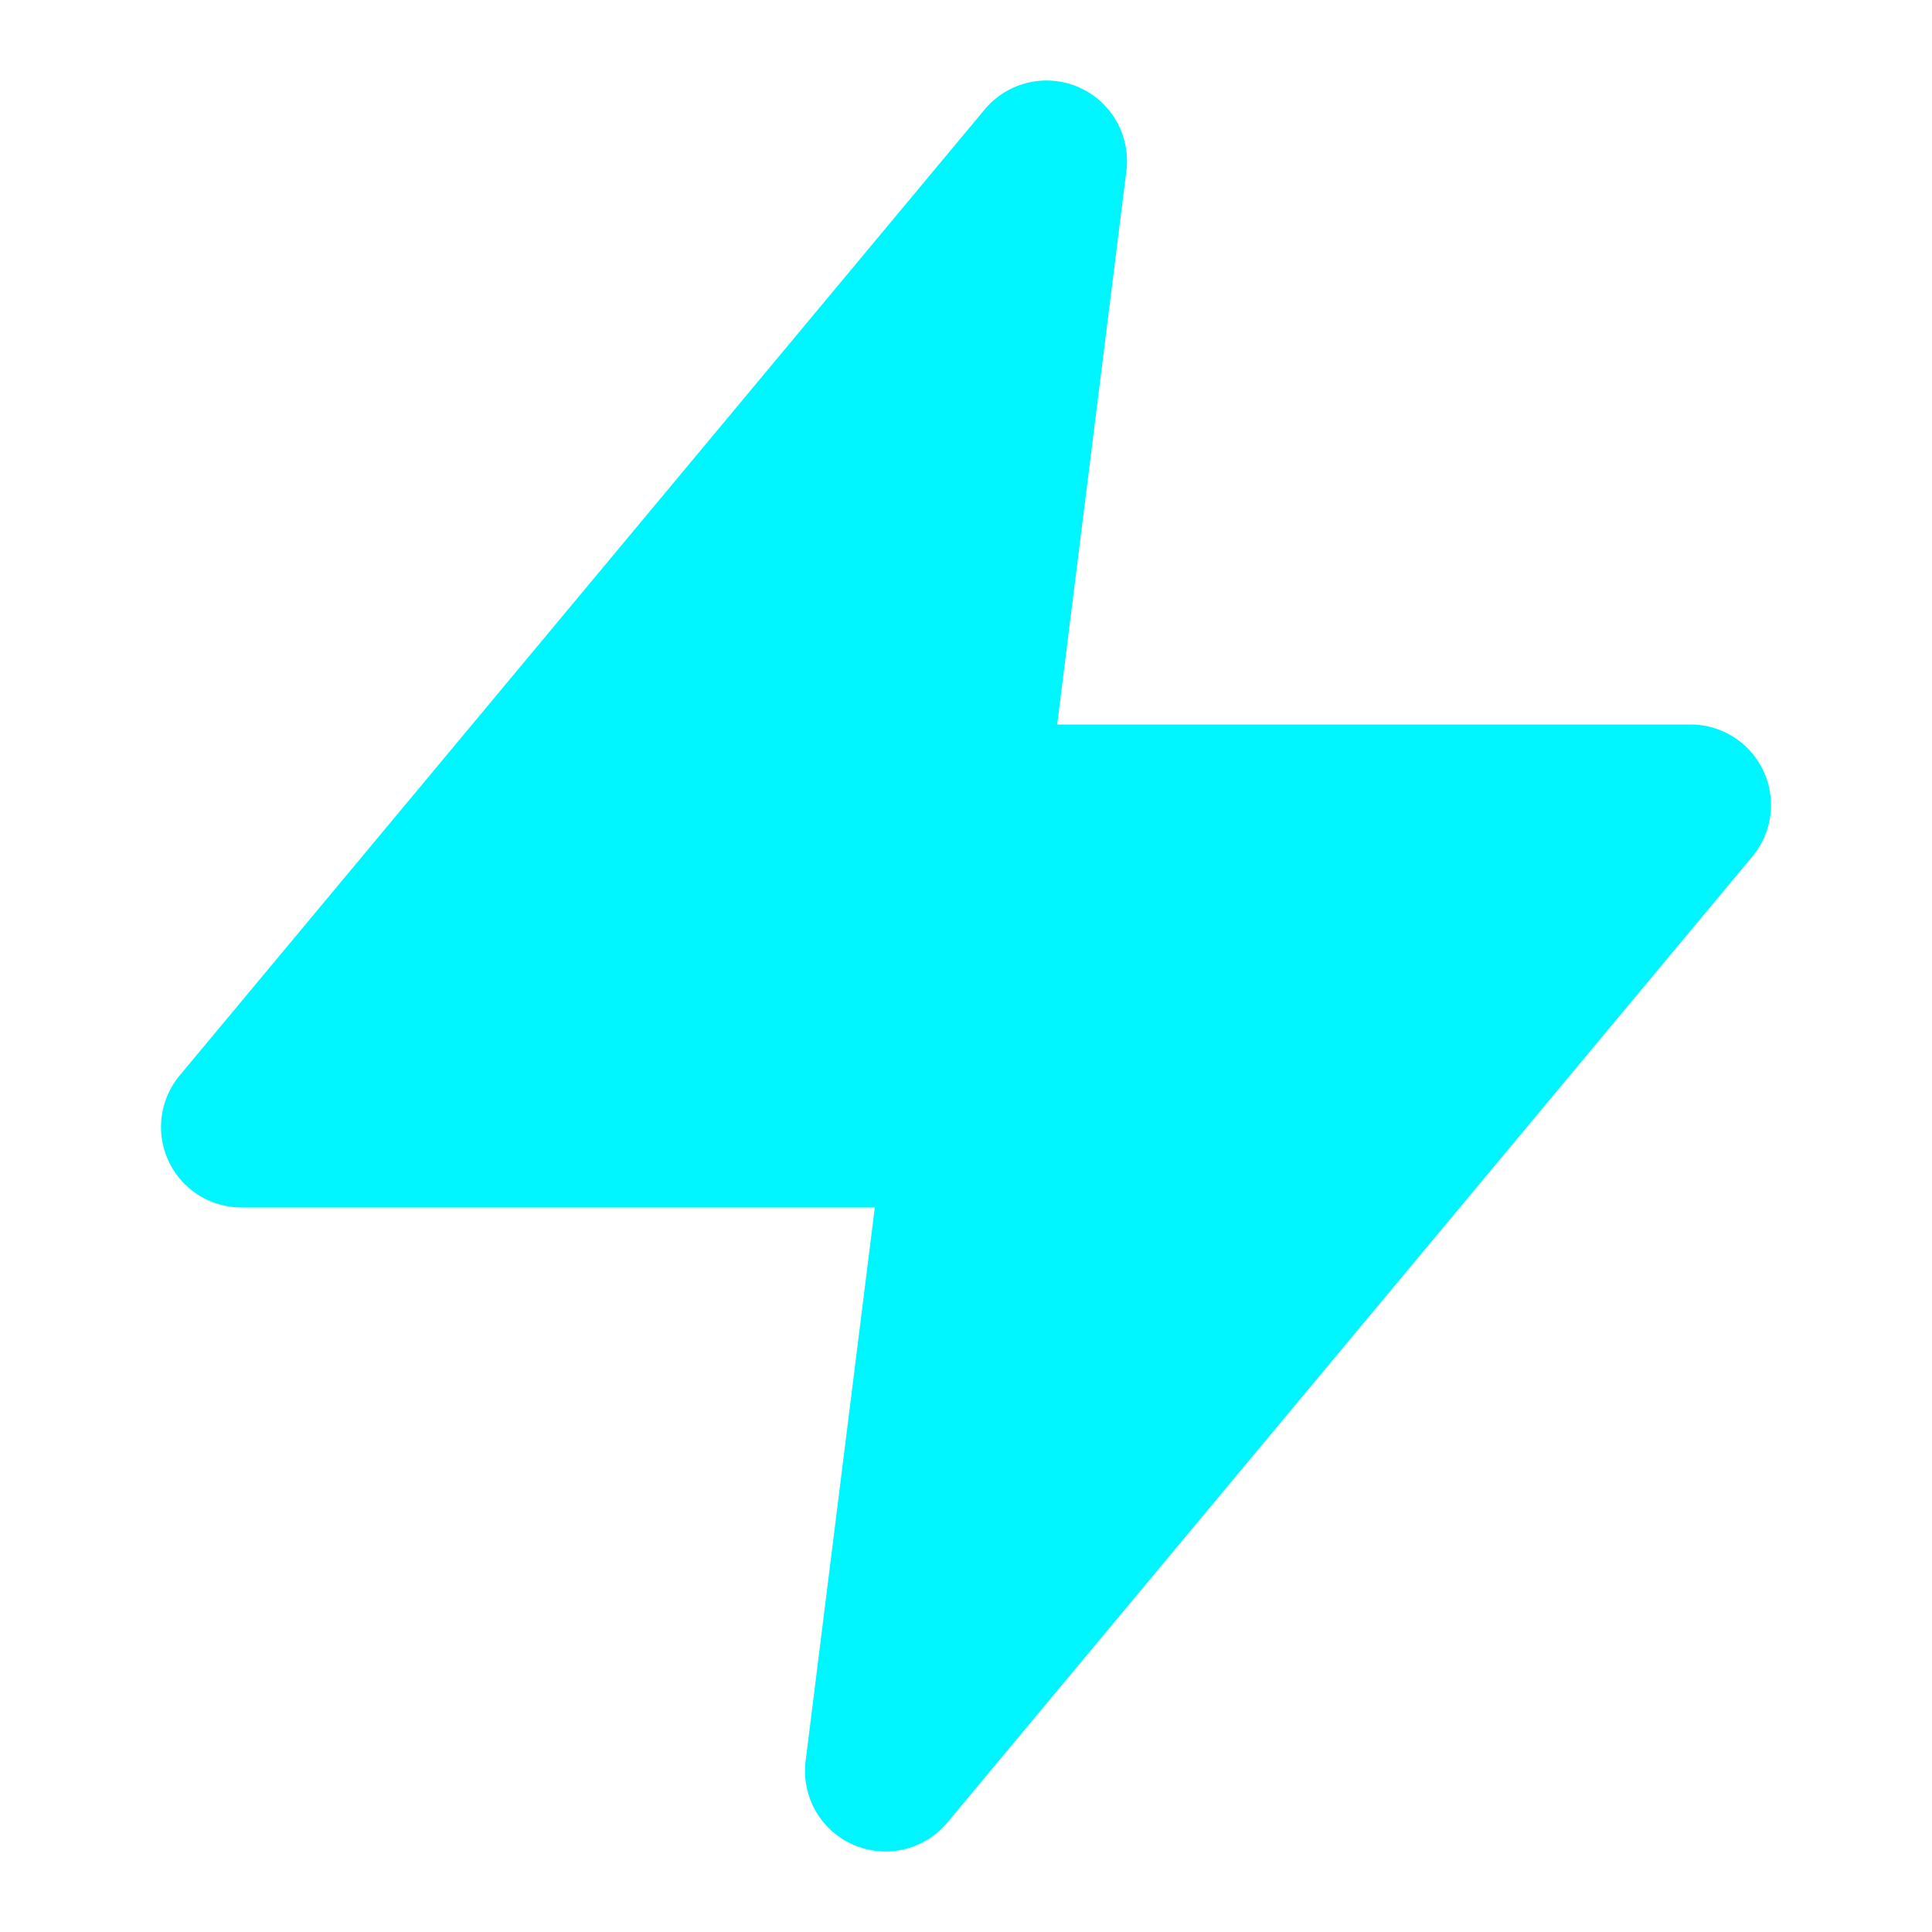
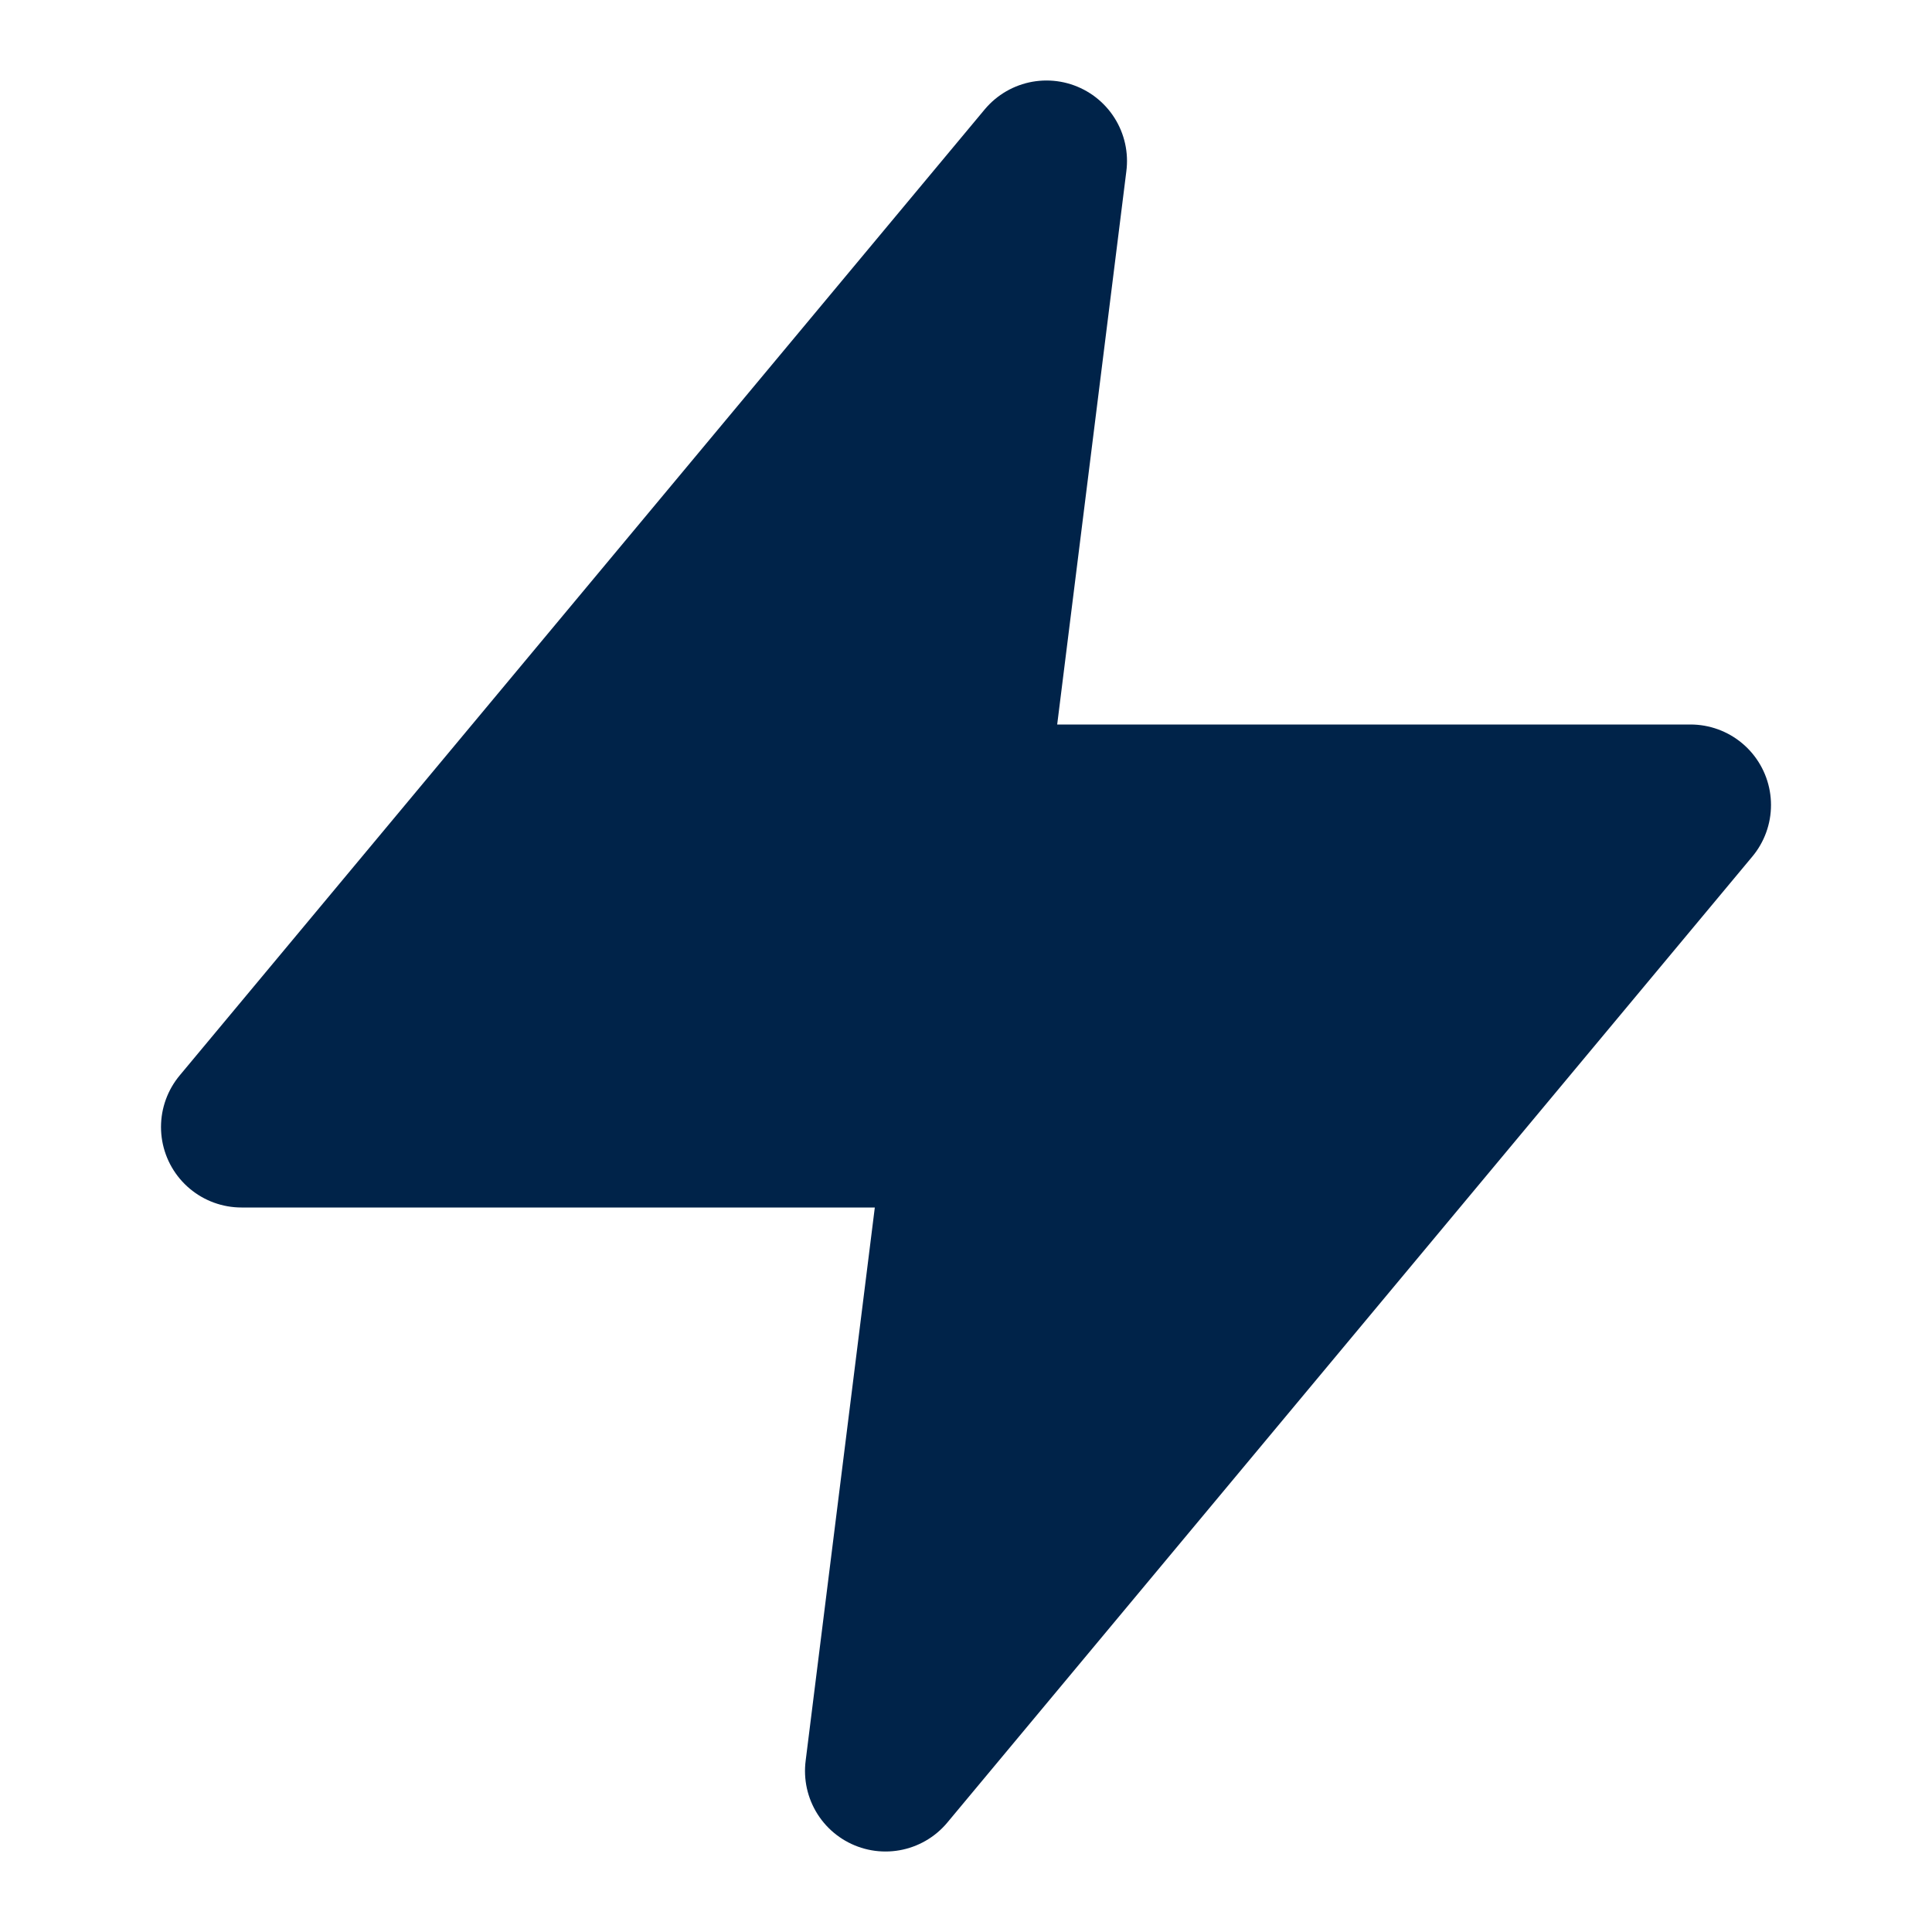
- <svg xmlns="http://www.w3.org/2000/svg" width="33" height="33" viewBox="0 0 24 24" fill="#00F6FF" stroke="#00F6FF" stroke-width="2" stroke-linecap="round" stroke-linejoin="round" class="feather feather-zap">
+ <svg xmlns="http://www.w3.org/2000/svg" width="33" height="33" viewBox="0 0 24 24" fill="#002349" stroke="#002349" stroke-width="2" stroke-linecap="round" stroke-linejoin="round" class="feather feather-zap">
  <polygon points="13 2 3 14 12 14 11 22 21 10 12 10 13 2" />
</svg>
